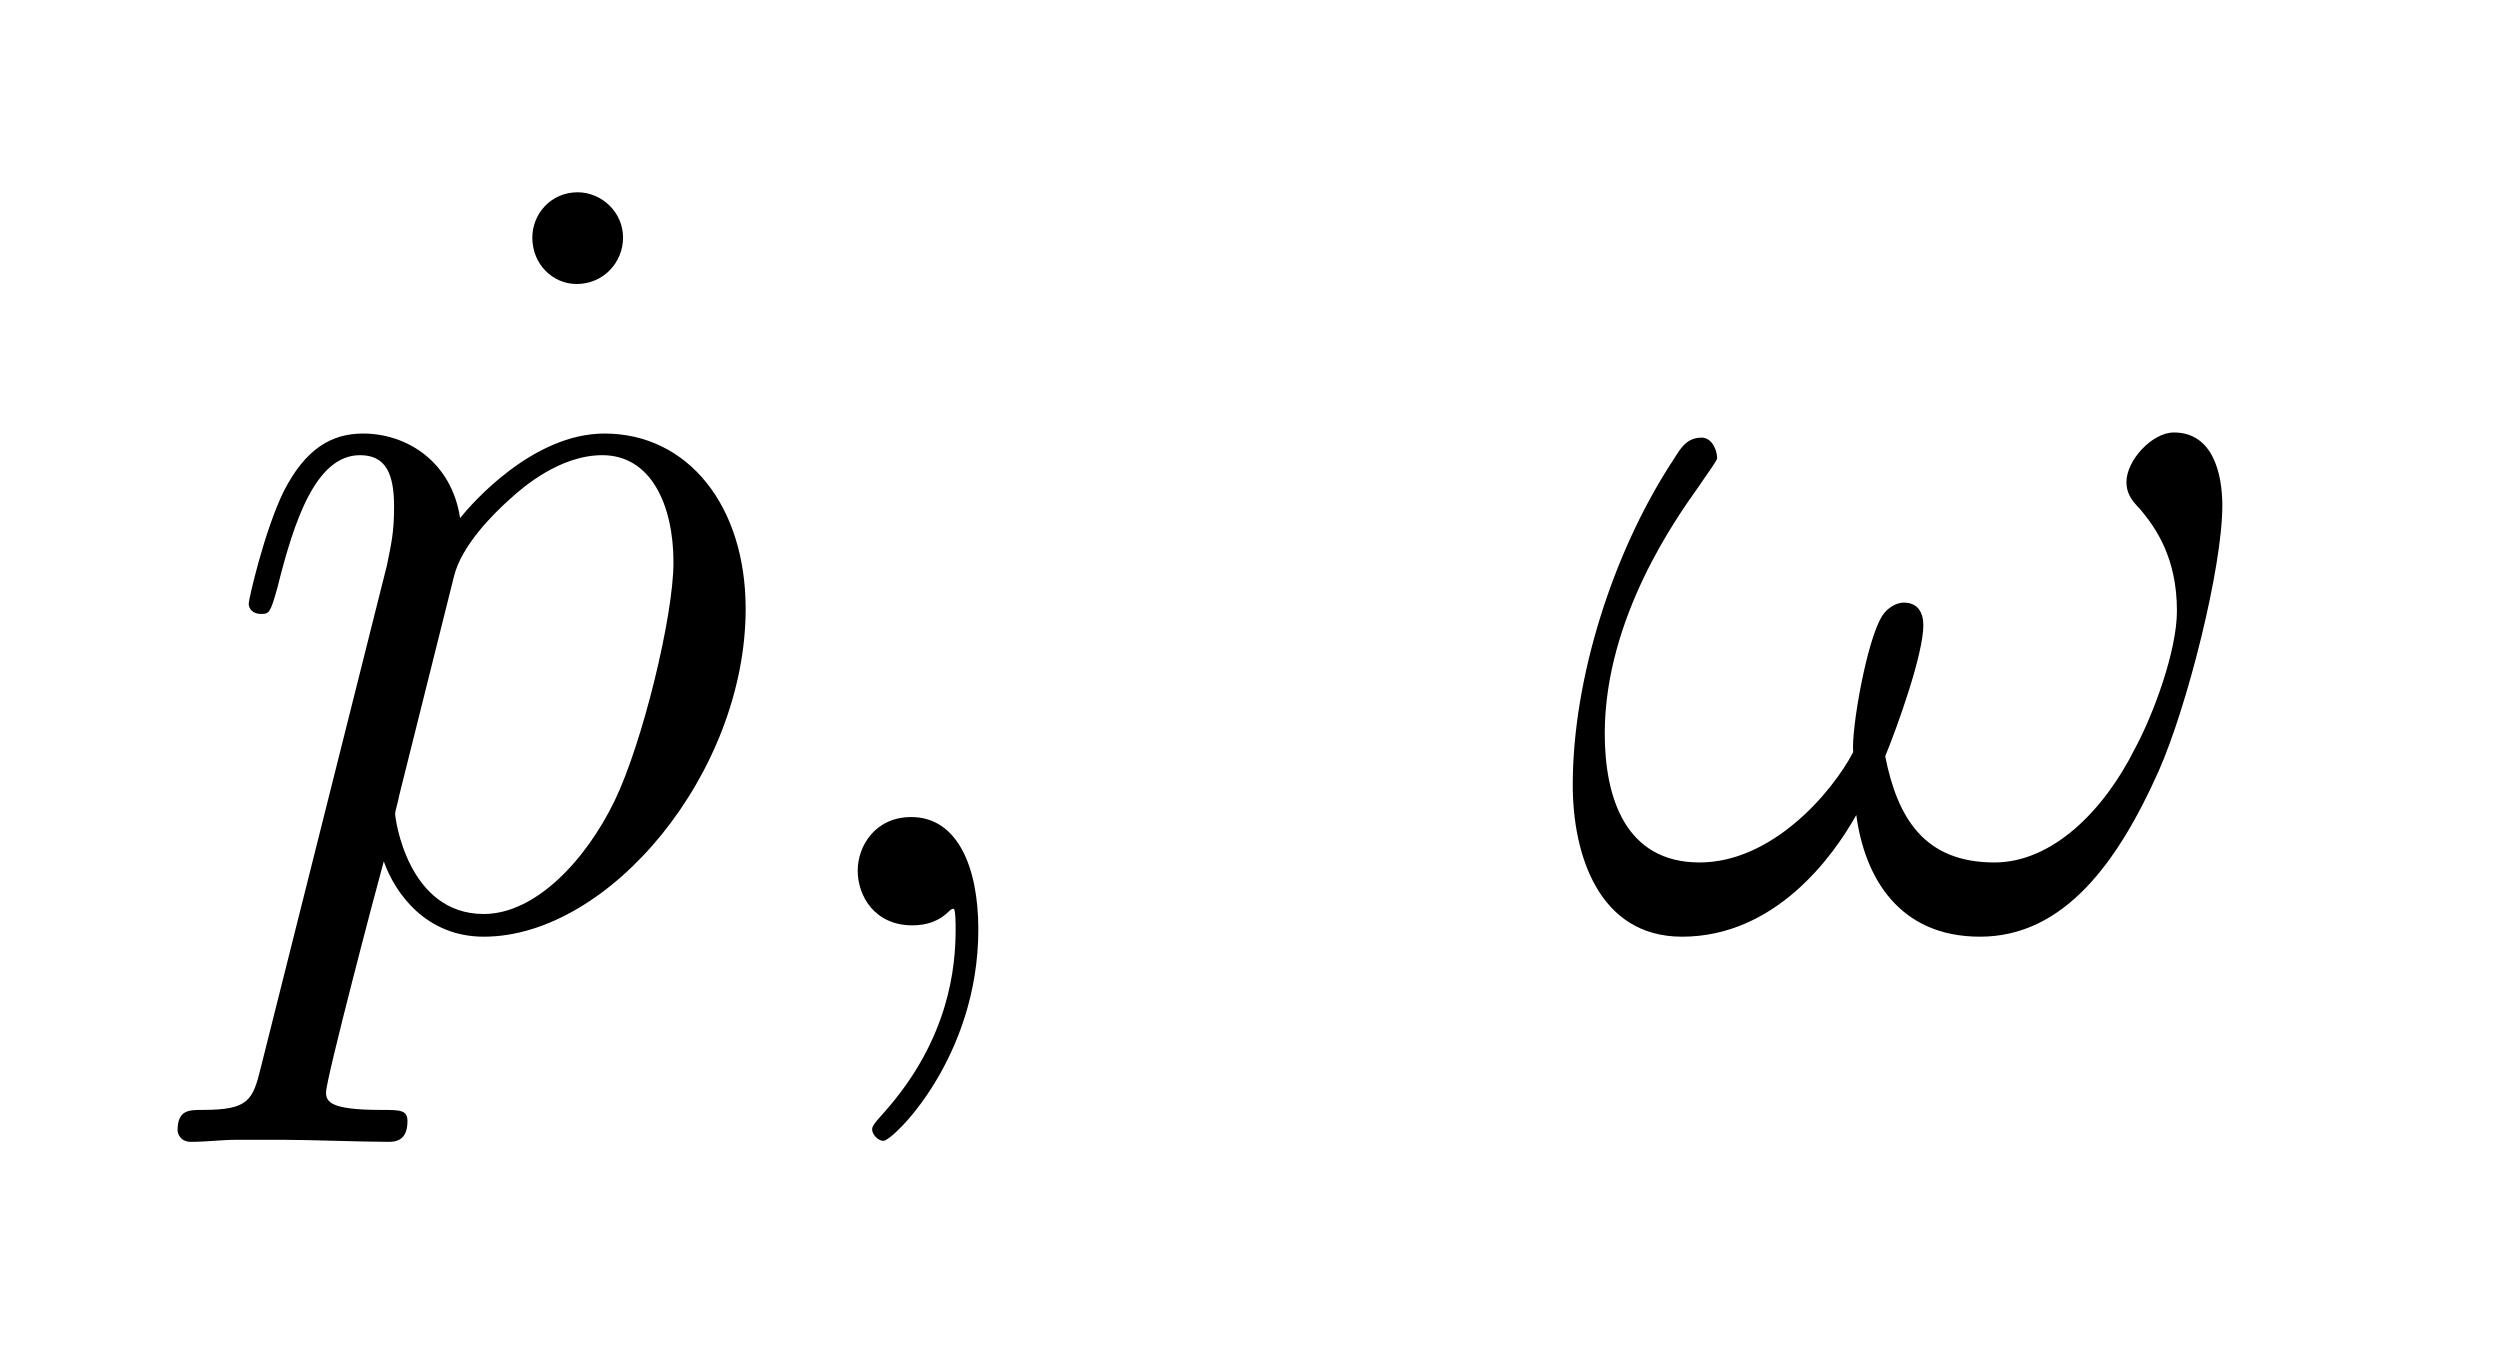
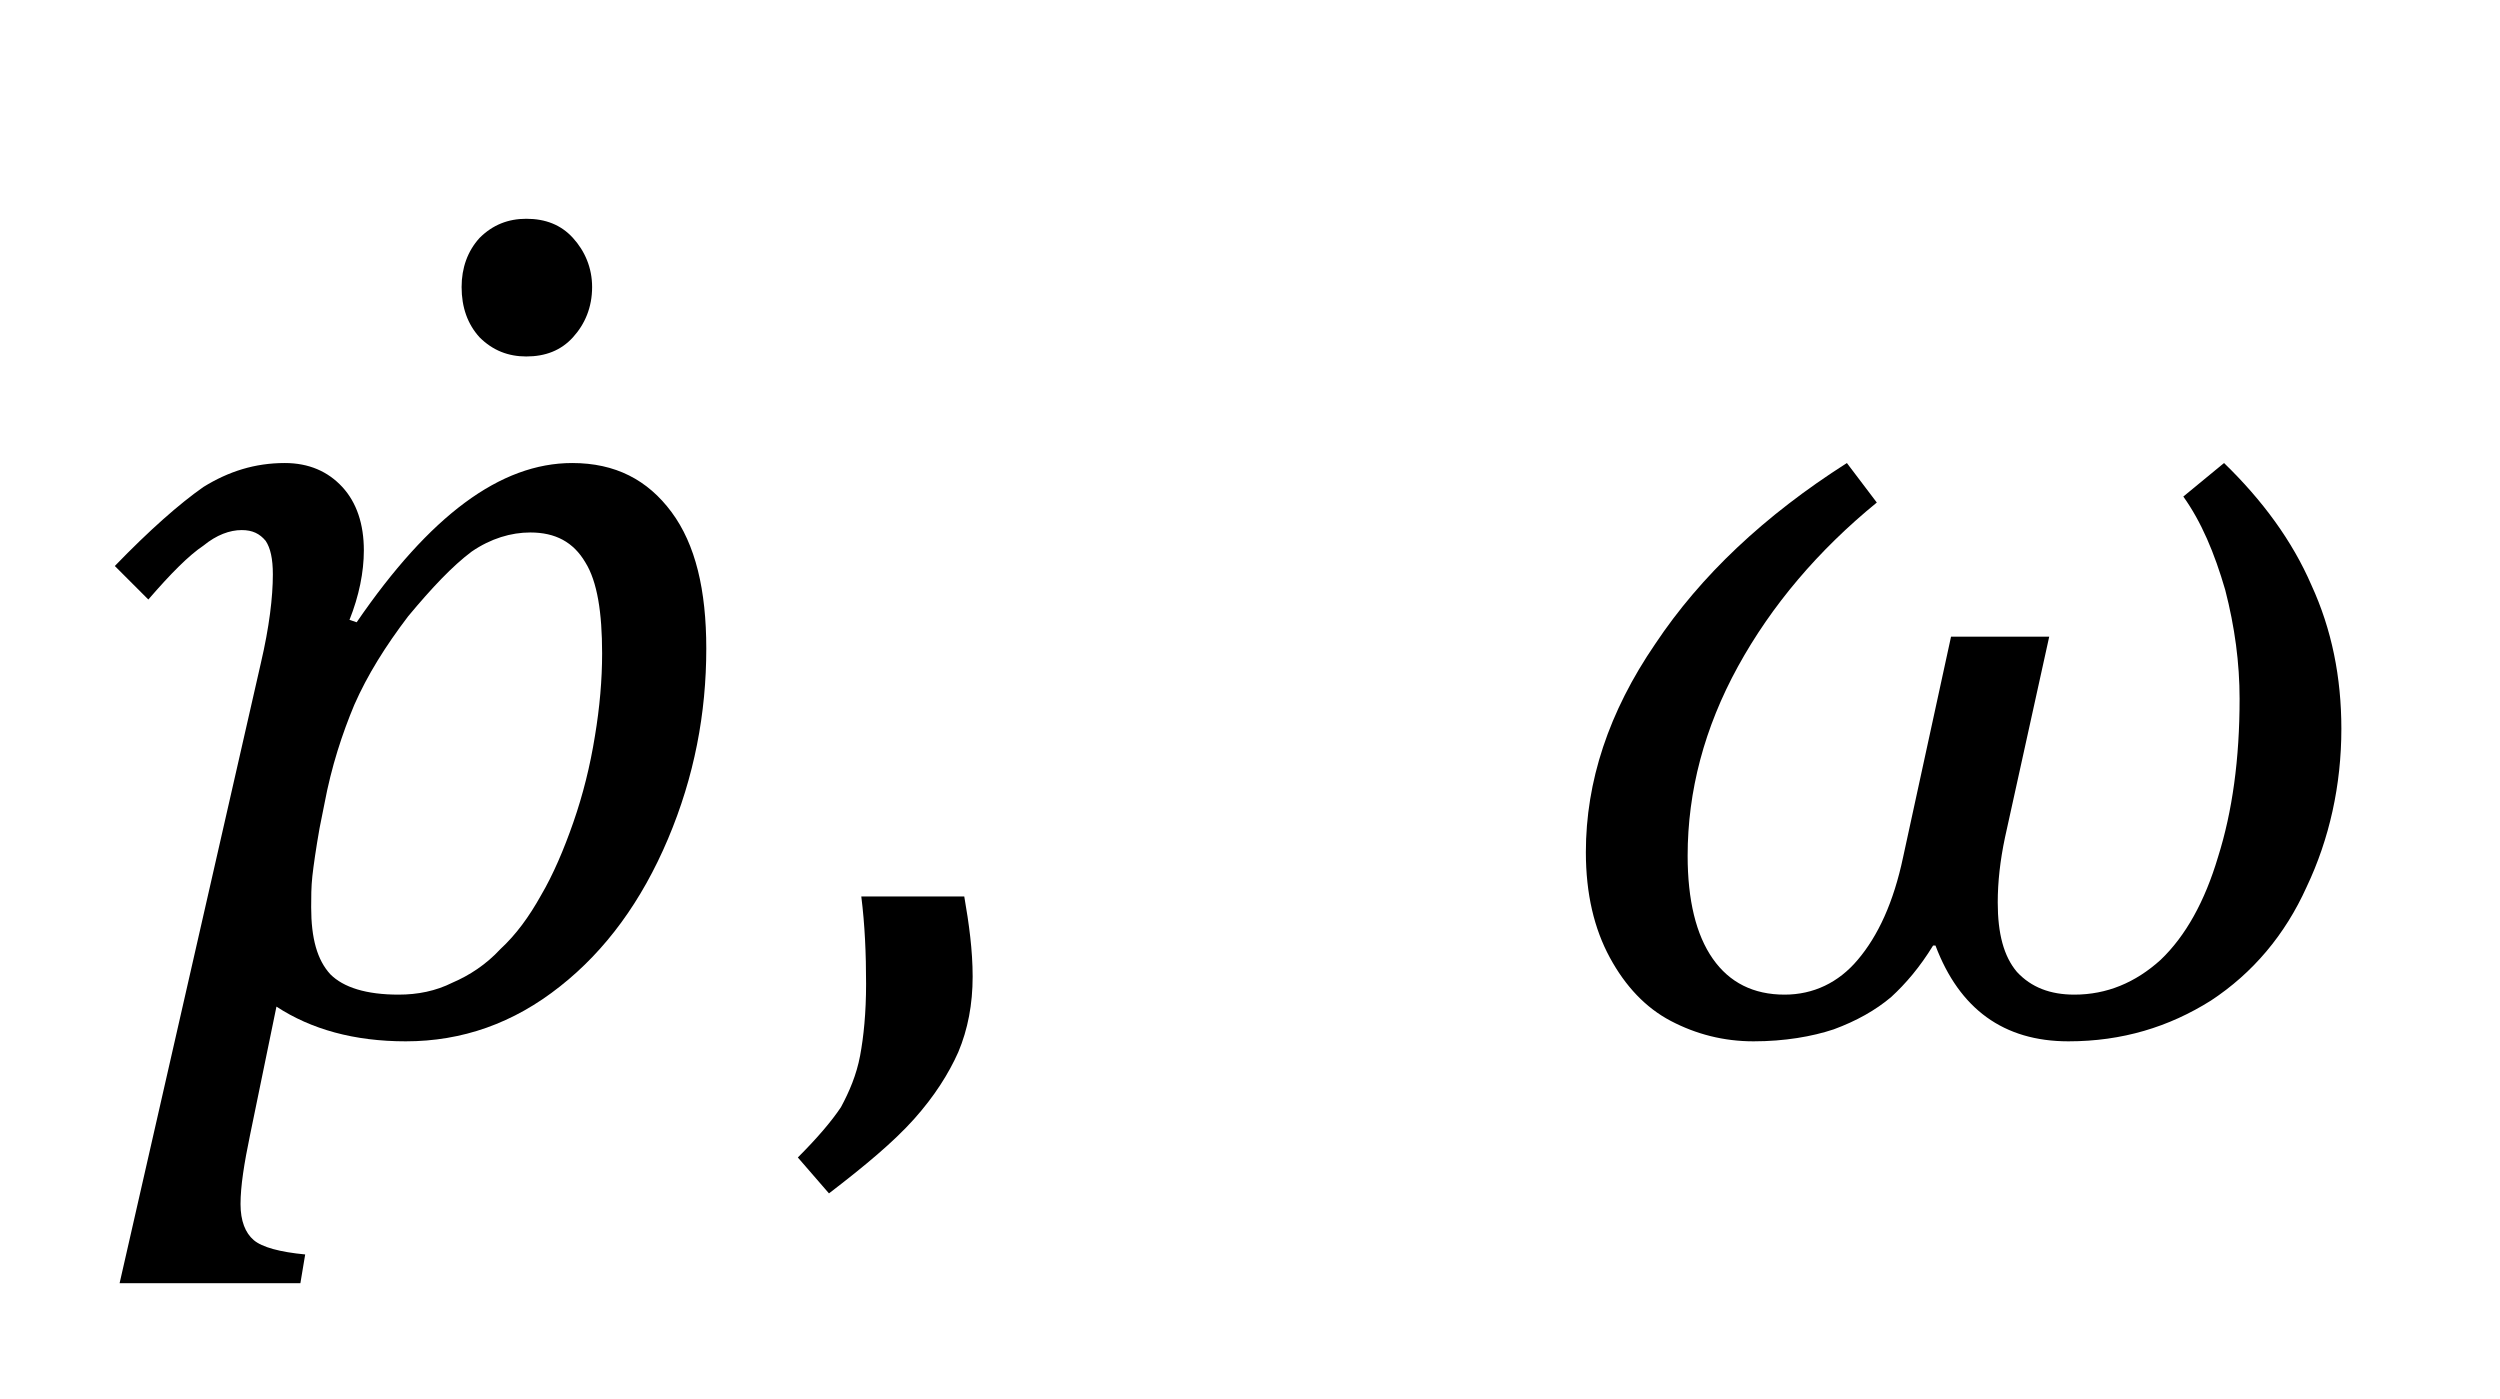
- <svg xmlns="http://www.w3.org/2000/svg" xmlns:xlink="http://www.w3.org/1999/xlink" width="37.886pt" height="20.619pt" viewBox="0 0 37.886 20.619">
+ <svg xmlns="http://www.w3.org/2000/svg" xmlns:xlink="http://www.w3.org/1999/xlink" version="1.1" width="45.885" height="25.663" viewBox="0 0 45.885 25.663">
  <defs>
-     <g>
-       <g id="glyph-0-0">
-         <path d="M 2.797 -10.422 C 2.797 -10.812 2.469 -11.109 2.109 -11.109 C 1.703 -11.109 1.422 -10.781 1.422 -10.422 C 1.422 -10.016 1.734 -9.719 2.094 -9.719 C 2.5 -9.719 2.797 -10.047 2.797 -10.422 Z M 2.797 -10.422 " />
+     <clipPath id="clip_1">
+       <path transform="matrix(1.22905,0,0,-1.22905,-75.70458,76.98724)" d="M61.596 41.76H98.929V62.64H61.596Z" />
+     </clipPath>
+     <clipPath id="clip_2">
+       <path transform="matrix(1.22905,0,0,-1.22905,-75.70458,76.98724)" d="M0 0H960V540H0Z" />
+     </clipPath>
+     <clipPath id="clip_3">
+       <path transform="matrix(1.22905,0,0,-1.22905,-75.70458,76.98724)" d="M0 0H960V540H0Z" clip-rule="evenodd" />
+     </clipPath>
+     <clipPath id="clip_4">
+       <path transform="matrix(1.22905,0,0,-1.22905,-75.70458,76.98724)" d="M0 0H960V540H0Z" clip-rule="evenodd" />
+     </clipPath>
+     <clipPath id="clip_5">
+       <path transform="matrix(1.22905,0,0,-1.22905,-75.70458,76.98724)" d="M20.16 17.047H59.76V37.44H20.16Z" clip-rule="evenodd" />
+     </clipPath>
+     <clipPath id="clip_6">
+       <path transform="matrix(1.22905,0,0,-1.22905,-75.70458,76.98724)" d="M0 0H960V540H0Z" clip-rule="evenodd" />
+     </clipPath>
+     <clipPath id="clip_7">
+       <path transform="matrix(1.22905,0,0,-1.22905,-75.70458,76.98724)" d="M0 0H960V540H0Z" clip-rule="evenodd" />
+     </clipPath>
+     <clipPath id="clip_8">
+       <path transform="matrix(1.22905,0,0,-1.22905,-75.70458,76.98724)" d="M0 0H960V540H0Z" clip-rule="evenodd" />
+     </clipPath>
+     <clipPath id="clip_9">
+       <path transform="matrix(1.22905,0,0,-1.22905,-75.70458,76.98724)" d="M0 0H960V540H0Z" clip-rule="evenodd" />
+     </clipPath>
+     <clipPath id="clip_10">
+       <path transform="matrix(1.22905,0,0,-1.22905,-75.70458,76.98724)" d="M0 0H960V540H0Z" clip-rule="evenodd" />
+     </clipPath>
+     <clipPath id="clip_11">
+       <path transform="matrix(1.22905,0,0,-1.22905,-75.70458,76.98724)" d="M0 0H960V540H0Z" clip-rule="evenodd" />
+     </clipPath>
+     <clipPath id="clip_12">
+       <path transform="matrix(1.22905,0,0,-1.22905,-75.70458,76.98724)" d="M0 0H960V540H0Z" clip-rule="evenodd" />
+     </clipPath>
+     <clipPath id="clip_13">
+       <path transform="matrix(1.22905,0,0,-1.22905,-75.70458,76.98724)" d="M0 0H960V540H0Z" clip-rule="evenodd" />
+     </clipPath>
+     <clipPath id="clip_14">
+       <path transform="matrix(1.22905,0,0,-1.22905,-75.70458,76.98724)" d="M0 0H960V540H0Z" clip-rule="evenodd" />
+     </clipPath>
+     <clipPath id="clip_15">
+       <path transform="matrix(1.22905,0,0,-1.22905,-75.70458,76.98724)" d="M0 0H960V540H0Z" clip-rule="evenodd" />
+     </clipPath>
+     <clipPath id="clip_16">
+       <path transform="matrix(1.22905,0,0,-1.22905,-75.70458,76.98724)" d="M0 0H960V540H0Z" clip-rule="evenodd" />
+     </clipPath>
+     <clipPath id="clip_17">
+       <path transform="matrix(1.22905,0,0,-1.22905,-75.70458,76.98724)" d="M0 0H960V540H0Z" clip-rule="evenodd" />
+     </clipPath>
+     <clipPath id="clip_18">
+       <path transform="matrix(1.22905,0,0,-1.22905,-75.70458,76.98724)" d="M0 0H960V540H0Z" clip-rule="evenodd" />
+     </clipPath>
+     <clipPath id="clip_19">
+       <path transform="matrix(1.22905,0,0,-1.22905,-75.70458,76.98724)" d="M0 0H960V540H0Z" clip-rule="evenodd" />
+     </clipPath>
+     <clipPath id="clip_20">
+       <path transform="matrix(1.22905,0,0,-1.22905,-75.70458,76.98724)" d="M79.92 364.51H212.42V392.974H79.92Z" clip-rule="evenodd" />
+     </clipPath>
+     <clipPath id="clip_21">
+       <path transform="matrix(1.22905,0,0,-1.22905,-75.70458,76.98724)" d="M0 0H960V540H0Z" clip-rule="evenodd" />
+     </clipPath>
+     <clipPath id="clip_22">
+       <path transform="matrix(1.22905,0,0,-1.22905,-75.70458,76.98724)" d="M0 0H960V540H0Z" clip-rule="evenodd" />
+     </clipPath>
+     <clipPath id="clip_23">
+       <path transform="matrix(1.22905,0,0,-1.22905,-75.70458,76.98724)" d="M0 0H960V540H0Z" clip-rule="evenodd" />
+     </clipPath>
+     <clipPath id="clip_24">
+       <path transform="matrix(1.22905,0,0,-1.22905,-75.70458,76.98724)" d="M0 0H960V540H0Z" clip-rule="evenodd" />
+     </clipPath>
+     <clipPath id="clip_25">
+       <path transform="matrix(1.22905,0,0,-1.22905,-75.70458,76.98724)" d="M0 0H960V540H0Z" clip-rule="evenodd" />
+     </clipPath>
+     <clipPath id="clip_26">
+       <path transform="matrix(1.22905,0,0,-1.22905,-75.70458,76.98724)" d="M0 0H960V540H0Z" clip-rule="evenodd" />
+     </clipPath>
+     <clipPath id="clip_27">
+       <path transform="matrix(1.22905,0,0,-1.22905,-75.70458,76.98724)" d="M0 0H960V540H0Z" clip-rule="evenodd" />
+     </clipPath>
+     <clipPath id="clip_28">
+       <path transform="matrix(1.22905,0,0,-1.22905,-75.70458,76.98724)" d="M0 0H960V540H0Z" clip-rule="evenodd" />
+     </clipPath>
+     <clipPath id="clip_29">
+       <path transform="matrix(1.22905,0,0,-1.22905,-75.70458,76.98724)" d="M0 0H960V540H0Z" clip-rule="evenodd" />
+     </clipPath>
+     <clipPath id="clip_30">
+       <path transform="matrix(1.22905,0,0,-1.22905,-75.70458,76.98724)" d="M529.99 365.59H607.99V391.894H529.99Z" clip-rule="evenodd" />
+     </clipPath>
+     <clipPath id="clip_31">
+       <path transform="matrix(1.22905,0,0,-1.22905,-75.70458,76.98724)" d="M0 0H960V540H0Z" clip-rule="evenodd" />
+     </clipPath>
+     <clipPath id="clip_32">
+       <path transform="matrix(1.22905,0,0,-1.22905,-75.70458,76.98724)" d="M0 0H960V540H0Z" clip-rule="evenodd" />
+     </clipPath>
+     <clipPath id="clip_33">
+       <path transform="matrix(1.22905,0,0,-1.22905,-75.70458,76.98724)" d="M0 0H960V540H0Z" clip-rule="evenodd" />
+     </clipPath>
+     <clipPath id="clip_34">
+       <path transform="matrix(1.22905,0,0,-1.22905,-75.70458,76.98724)" d="M0 0H960V540H0Z" clip-rule="evenodd" />
+     </clipPath>
+     <clipPath id="clip_35">
+       <path transform="matrix(1.22905,0,0,-1.22905,-75.70458,76.98724)" d="M0 0H960V540H0Z" clip-rule="evenodd" />
+     </clipPath>
+     <clipPath id="clip_36">
+       <path transform="matrix(1.22905,0,0,-1.22905,-75.70458,76.98724)" d="M62.04 70.224H114.384V93.504H62.04Z" clip-rule="evenodd" />
+     </clipPath>
+     <clipPath id="clip_37">
+       <path transform="matrix(1.22905,0,0,-1.22905,-75.70458,76.98724)" d="M0 0H960V540H0Z" clip-rule="evenodd" />
+     </clipPath>
+     <clipPath id="clip_38">
+       <path transform="matrix(1.22905,0,0,-1.22905,-75.70458,76.98724)" d="M0 0H960V540H0Z" clip-rule="evenodd" />
+     </clipPath>
+     <clipPath id="clip_39">
+       <path transform="matrix(1.22905,0,0,-1.22905,-75.70458,76.98724)" d="M0 0H960V540H0Z" clip-rule="evenodd" />
+     </clipPath>
+     <clipPath id="clip_40">
+       <path transform="matrix(1.22905,0,0,-1.22905,-75.70458,76.98724)" d="M0 0H960V540H0Z" clip-rule="evenodd" />
+     </clipPath>
+     <clipPath id="clip_41">
+       <path transform="matrix(1.22905,0,0,-1.22905,-75.70458,76.98724)" d="M0 0H960V540H0Z" clip-rule="evenodd" />
+     </clipPath>
+     <clipPath id="clip_42">
+       <path transform="matrix(1.22905,0,0,-1.22905,-75.70458,76.98724)" d="M0 0H960V540H0Z" clip-rule="evenodd" />
+     </clipPath>
+     <clipPath id="clip_43">
+       <path transform="matrix(1.22905,0,0,-1.22905,-75.70458,76.98724)" d="M0 0H960V540H0Z" clip-rule="evenodd" />
+     </clipPath>
+     <clipPath id="clip_44">
+       <path transform="matrix(1.22905,0,0,-1.22905,-75.70458,76.98724)" d="M511.99 70.224H564.79V93.504H511.99Z" clip-rule="evenodd" />
+     </clipPath>
+     <clipPath id="clip_45">
+       <path transform="matrix(1.22905,0,0,-1.22905,-75.70458,76.98724)" d="M0 0H960V540H0Z" clip-rule="evenodd" />
+     </clipPath>
+     <clipPath id="clip_46">
+       <path transform="matrix(1.22905,0,0,-1.22905,-75.70458,76.98724)" d="M0 0H960V540H0Z" clip-rule="evenodd" />
+     </clipPath>
+     <clipPath id="clip_47">
+       <path transform="matrix(1.22905,0,0,-1.22905,-75.70458,76.98724)" d="M0 0H960V540H0Z" clip-rule="evenodd" />
+     </clipPath>
+     <clipPath id="clip_48">
+       <path transform="matrix(1.22905,0,0,-1.22905,-75.70458,76.98724)" d="M0 0H960V540H0Z" clip-rule="evenodd" />
+     </clipPath>
+     <clipPath id="clip_49">
+       <path transform="matrix(1.22905,0,0,-1.22905,-75.70458,76.98724)" d="M0 0H960V540H0Z" clip-rule="evenodd" />
+     </clipPath>
+     <clipPath id="clip_50">
+       <path transform="matrix(1.22905,0,0,-1.22905,-75.70458,76.98724)" d="M0 0H960V540H0Z" clip-rule="evenodd" />
+     </clipPath>
+     <clipPath id="clip_51">
+       <path transform="matrix(1.22905,0,0,-1.22905,-75.70458,76.98724)" d="M0 0H960V540H0Z" clip-rule="evenodd" />
+     </clipPath>
+     <clipPath id="clip_52">
+       <path transform="matrix(1.22905,0,0,-1.22905,-75.70458,76.98724)" d="M63 43.08H97.464V64.68H63Z" clip-rule="evenodd" />
+     </clipPath>
+     <clipPath id="clip_53">
+       <path transform="matrix(1.22905,0,0,-1.22905,-75.70458,76.98724)" d="M0 0H960V540H0Z" clip-rule="evenodd" />
+     </clipPath>
+     <clipPath id="clip_54">
+       <path transform="matrix(1.22905,0,0,-1.22905,-75.70458,76.98724)" d="M0 0H960V540H0Z" clip-rule="evenodd" />
+     </clipPath>
+     <path id="font_55_4662" d="M-.141 .564C-.156 .564-.169 .569-.18 .58-.19 .591-.195 .605-.195 .622-.195 .638-.19 .652-.18 .663-.169 .674-.156 .679-.141 .679-.125 .679-.112 .674-.102 .663-.092 .652-.086 .638-.086 .622-.086 .605-.092 .591-.102 .58-.112 .569-.125 .564-.141 .564Z" />
+     <clipPath id="clip_56">
+       <path transform="matrix(1.22905,0,0,-1.22905,-75.70458,76.98724)" d="M0 0H960V540H0Z" clip-rule="evenodd" />
+     </clipPath>
+     <path id="font_55_1868" d="M.134 .308C.141 .338 .144 .363 .144 .382 .144 .395 .142 .404 .138 .41 .133 .416 .127 .419 .118 .419 .108 .419 .097 .415 .086 .406 .074 .398 .059 .383 .04 .361L.012 .389C.041 .419 .066 .441 .086 .455 .107 .468 .129 .475 .154 .475 .174 .475 .19 .468 .202 .455 .214 .442 .22 .424 .22 .402 .22 .384 .216 .364 .208 .344L.214 .342C.275 .431 .334 .475 .394 .475 .43 .475 .457 .461 .477 .434 .497 .407 .506 .369 .506 .32 .506 .266 .496 .213 .474 .161 .452 .109 .422 .068 .384 .038 .345 .007 .302-.008 .255-.008 .212-.008 .176 .002 .147 .021L.125-.086C.12-.11 .117-.129 .117-.144 .117-.158 .121-.168 .128-.174 .135-.18 .15-.184 .171-.186L.167-.21H.016L.134 .308M.183 .17C.18 .153 .178 .139 .177 .13 .176 .121 .176 .112 .176 .104 .176 .078 .181 .06 .192 .048 .203 .037 .222 .031 .249 .031 .265 .031 .28 .034 .294 .041 .308 .047 .322 .056 .334 .069 .347 .081 .358 .096 .368 .114 .378 .131 .387 .152 .395 .175 .403 .198 .409 .222 .413 .247 .417 .271 .419 .294 .419 .316 .419 .35 .415 .376 .405 .392 .395 .409 .38 .417 .359 .417 .343 .417 .326 .412 .31 .401 .294 .389 .277 .371 .257 .347 .238 .322 .223 .298 .212 .273 .202 .249 .193 .222 .187 .19L.183 .17Z" />
+     <clipPath id="clip_57">
+       <path transform="matrix(1.22905,0,0,-1.22905,-75.70458,76.98724)" d="M0 0H960V540H0Z" clip-rule="evenodd" />
+     </clipPath>
+     <path id="font_55_481" d="M.151 .113C.155 .09 .158 .068 .158 .046 .158 .023 .154 .002 .146-.017 .138-.035 .126-.054 .109-.073 .092-.092 .068-.112 .038-.135L.012-.105C.028-.089 .04-.075 .048-.063 .055-.05 .061-.036 .064-.02 .067-.004 .069 .016 .069 .04 .069 .065 .068 .089 .065 .113H.151Z" />
+     <clipPath id="clip_58">
+       <path transform="matrix(1.22905,0,0,-1.22905,-75.70458,76.98724)" d="M0 0H960V540H0Z" clip-rule="evenodd" />
+     </clipPath>
+     <path id="font_55_2033" d="M.338 .072H.336C.325 .054 .313 .04 .301 .029 .288 .018 .272 .009 .253 .002 .235-.004 .212-.008 .186-.008 .161-.008 .138-.002 .117 .009 .096 .02 .079 .038 .066 .062 .053 .086 .046 .115 .046 .15 .046 .209 .065 .267 .104 .324 .142 .381 .195 .431 .264 .475L.289 .442C.24 .402 .201 .356 .173 .305 .145 .254 .131 .201 .131 .147 .131 .11 .138 .081 .152 .061 .166 .041 .186 .031 .212 .031 .236 .031 .257 .041 .273 .06 .29 .08 .303 .108 .311 .146L.351 .33H.433L.396 .162C.392 .143 .39 .125 .39 .108 .39 .082 .395 .063 .406 .05 .418 .037 .434 .031 .454 .031 .481 .031 .505 .041 .526 .06 .547 .08 .563 .109 .574 .146 .586 .184 .592 .228 .592 .278 .592 .308 .588 .338 .58 .369 .571 .4 .56 .426 .545 .447L.579 .475C.611 .444 .636 .41 .652 .373 .669 .336 .677 .296 .677 .253 .677 .206 .667 .161 .648 .121 .63 .081 .603 .049 .568 .026 .533 .004 .494-.008 .449-.008 .395-.008 .358 .019 .338 .072Z" />
+     <clipPath id="clip_59">
+       <path transform="matrix(1.22905,0,0,-1.22905,-75.70458,76.98724)" d="M0 0H960V540H0Z" clip-rule="evenodd" />
+     </clipPath>
+     <clipPath id="clip_60">
+       <path transform="matrix(1.22905,0,0,-1.22905,-75.70458,76.98724)" d="M513.19 43.08H556.15V64.68H513.19Z" clip-rule="evenodd" />
+     </clipPath>
+     <clipPath id="clip_61">
+       <path transform="matrix(1.22905,0,0,-1.22905,-75.70458,76.98724)" d="M0 0H960V540H0Z" clip-rule="evenodd" />
+     </clipPath>
+     <clipPath id="clip_62">
+       <path transform="matrix(1.22905,0,0,-1.22905,-75.70458,76.98724)" d="M0 0H960V540H0Z" clip-rule="evenodd" />
+     </clipPath>
+     <clipPath id="clip_63">
+       <path transform="matrix(1.22905,0,0,-1.22905,-75.70458,76.98724)" d="M0 0H960V540H0Z" clip-rule="evenodd" />
+     </clipPath>
+     <clipPath id="clip_64">
+       <path transform="matrix(1.22905,0,0,-1.22905,-75.70458,76.98724)" d="M0 0H960V540H0Z" clip-rule="evenodd" />
+     </clipPath>
+     <clipPath id="clip_65">
+       <path transform="matrix(1.22905,0,0,-1.22905,-75.70458,76.98724)" d="M0 0H960V540H0Z" clip-rule="evenodd" />
+     </clipPath>
+     <clipPath id="clip_66">
+       <path transform="matrix(1.22905,0,0,-1.22905,-75.70458,76.98724)" d="M79.92 134.3H616.87V223.484H79.92Z" clip-rule="evenodd" />
+     </clipPath>
+     <clipPath id="clip_67">
+       <path transform="matrix(1.22905,0,0,-1.22905,-75.70458,76.98724)" d="M0 0H960V540H0Z" clip-rule="evenodd" />
+     </clipPath>
+     <clipPath id="clip_68">
+       <path transform="matrix(1.22905,0,0,-1.22905,-75.70458,76.98724)" d="M0 0H960V540H0Z" clip-rule="evenodd" />
+     </clipPath>
+     <clipPath id="clip_69">
+       <path transform="matrix(1.22905,0,0,-1.22905,-75.70458,76.98724)" d="M0 0H960V540H0Z" clip-rule="evenodd" />
+     </clipPath>
+     <clipPath id="clip_70">
+       <path transform="matrix(1.22905,0,0,-1.22905,-75.70458,76.98724)" d="M-0 0H960V540H-0Z" clip-rule="evenodd" />
+     </clipPath>
+     <clipPath id="clip_71">
+       <path transform="matrix(1.22905,0,0,-1.22905,-75.70458,76.98724)" d="M0 0H960V540H0Z" clip-rule="evenodd" />
+     </clipPath>
+     <clipPath id="clip_72">
+       <path transform="matrix(1.22905,0,0,-1.22905,-75.70458,76.98724)" d="M0 0H960V540H0Z" clip-rule="evenodd" />
+     </clipPath>
+     <clipPath id="clip_73">
+       <path transform="matrix(1.22905,0,0,-1.22905,-75.70458,76.98724)" d="M0 0H960V540H0Z" clip-rule="evenodd" />
+     </clipPath>
+     <clipPath id="clip_74">
+       <path transform="matrix(1.22905,0,0,-1.22905,-75.70458,76.98724)" d="M-0 0H960V540H-0Z" clip-rule="evenodd" />
+     </clipPath>
+     <clipPath id="clip_75">
+       <path transform="matrix(1.22905,0,0,-1.22905,-75.70458,76.98724)" d="M-0 0H960V540H-0Z" clip-rule="evenodd" />
+     </clipPath>
+     <clipPath id="clip_76">
+       <path transform="matrix(1.22905,0,0,-1.22905,-75.70458,76.98724)" d="M0 0H960V540H0Z" clip-rule="evenodd" />
+     </clipPath>
+     <clipPath id="clip_77">
+       <path transform="matrix(1.22905,0,0,-1.22905,-75.70458,76.98724)" d="M0 0H960V540H0Z" clip-rule="evenodd" />
+     </clipPath>
+     <clipPath id="clip_78">
+       <path transform="matrix(1.22905,0,0,-1.22905,-75.70458,76.98724)" d="M0 0H960V540H0Z" clip-rule="evenodd" />
+     </clipPath>
+     <clipPath id="clip_79">
+       <path transform="matrix(1.22905,0,0,-1.22905,-75.70458,76.98724)" d="M0 0H960V540H0Z" clip-rule="evenodd" />
+     </clipPath>
+     <clipPath id="clip_80">
+       <path transform="matrix(1.22905,0,0,-1.22905,-75.70458,76.98724)" d="M0 0H960V540H0Z" clip-rule="evenodd" />
+     </clipPath>
+     <clipPath id="clip_81">
+       <path transform="matrix(1.22905,0,0,-1.22905,-75.70458,76.98724)" d="M0 0H960V540H0Z" clip-rule="evenodd" />
+     </clipPath>
+     <clipPath id="clip_82">
+       <path transform="matrix(1.22905,0,0,-1.22905,-75.70458,76.98724)" d="M0 0H960V540H0Z" clip-rule="evenodd" />
+     </clipPath>
+     <clipPath id="clip_83">
+       <path transform="matrix(1.22905,0,0,-1.22905,-75.70458,76.98724)" d="M0 0H960V540H0Z" clip-rule="evenodd" />
+     </clipPath>
+     <clipPath id="clip_84">
+       <path transform="matrix(1.22905,0,0,-1.22905,-75.70458,76.98724)" d="M-0 0H960V540H-0Z" clip-rule="evenodd" />
+     </clipPath>
+     <clipPath id="clip_85">
+       <path transform="matrix(1.22905,0,0,-1.22905,-75.70458,76.98724)" d="M0 0H960V540H0Z" clip-rule="evenodd" />
+     </clipPath>
+     <clipPath id="clip_86">
+       <path transform="matrix(1.22905,0,0,-1.22905,-75.70458,76.98724)" d="M0 0H960V540H0Z" clip-rule="evenodd" />
+     </clipPath>
+     <clipPath id="clip_87">
+       <path transform="matrix(1.22905,0,0,-1.22905,-75.70458,76.98724)" d="M0 0H960V540H0Z" clip-rule="evenodd" />
+     </clipPath>
+     <clipPath id="clip_88">
+       <path transform="matrix(1.22905,0,0,-1.22905,-75.70458,76.98724)" d="M0 0H960V540H0Z" clip-rule="evenodd" />
+     </clipPath>
+     <clipPath id="clip_89">
+       <path transform="matrix(1.22905,0,0,-1.22905,-75.70458,76.98724)" d="M0 0H960V540H0Z" clip-rule="evenodd" />
+     </clipPath>
+     <clipPath id="clip_90">
+       <path transform="matrix(1.22905,0,0,-1.22905,-75.70458,76.98724)" d="M-0 0H960V540H-0Z" clip-rule="evenodd" />
+     </clipPath>
+     <clipPath id="clip_91">
+       <path transform="matrix(1.22905,0,0,-1.22905,-75.70458,76.98724)" d="M-0 0H960V540H-0Z" clip-rule="evenodd" />
+     </clipPath>
+     <clipPath id="clip_92">
+       <path transform="matrix(1.22905,0,0,-1.22905,-75.70458,76.98724)" d="M0 0H960V540H0Z" clip-rule="evenodd" />
+     </clipPath>
+     <clipPath id="clip_93">
+       <path transform="matrix(1.22905,0,0,-1.22905,-75.70458,76.98724)" d="M0 0H960V540H0Z" clip-rule="evenodd" />
+     </clipPath>
+     <clipPath id="clip_94">
+       <path transform="matrix(1.22905,0,0,-1.22905,-75.70458,76.98724)" d="M0 0H960V540H0Z" clip-rule="evenodd" />
+     </clipPath>
+     <clipPath id="clip_95">
+       <path transform="matrix(1.22905,0,0,-1.22905,-75.70458,76.98724)" d="M0 0H960V540H0Z" clip-rule="evenodd" />
+     </clipPath>
+     <clipPath id="clip_96">
+       <path transform="matrix(1.22905,0,0,-1.22905,-75.70458,76.98724)" d="M0 0H960V540H0Z" clip-rule="evenodd" />
+     </clipPath>
+     <clipPath id="clip_97">
+       <path transform="matrix(1.22905,0,0,-1.22905,-75.70458,76.98724)" d="M0 0H960V540H0Z" clip-rule="evenodd" />
+     </clipPath>
+     <clipPath id="clip_98">
+       <path transform="matrix(1.22905,0,0,-1.22905,-75.70458,76.98724)" d="M0 0H960V540H0Z" clip-rule="evenodd" />
+     </clipPath>
+     <clipPath id="clip_99">
+       <path transform="matrix(1.22905,0,0,-1.22905,-75.70458,76.98724)" d="M0 0H960V540H0Z" clip-rule="evenodd" />
+     </clipPath>
+     <clipPath id="clip_100">
+       <path transform="matrix(1.22905,0,0,-1.22905,-75.70458,76.98724)" d="M-0 0H960V540H-0Z" clip-rule="evenodd" />
+     </clipPath>
+     <clipPath id="clip_101">
+       <path transform="matrix(1.22905,0,0,-1.22905,-75.70458,76.98724)" d="M0 0H960V540H0Z" clip-rule="evenodd" />
+     </clipPath>
+     <clipPath id="clip_102">
+       <path transform="matrix(1.22905,0,0,-1.22905,-75.70458,76.98724)" d="M0 0H960V540H0Z" clip-rule="evenodd" />
+     </clipPath>
+     <clipPath id="clip_103">
+       <path transform="matrix(1.22905,0,0,-1.22905,-75.70458,76.98724)" d="M0 0H960V540H0Z" clip-rule="evenodd" />
+     </clipPath>
+     <clipPath id="clip_104">
+       <path transform="matrix(1.22905,0,0,-1.22905,-75.70458,76.98724)" d="M0 0H960V540H0Z" clip-rule="evenodd" />
+     </clipPath>
+     <clipPath id="clip_105">
+       <path transform="matrix(1.22905,0,0,-1.22905,-75.70458,76.98724)" d="M0 0H960V540H0Z" clip-rule="evenodd" />
+     </clipPath>
+     <clipPath id="clip_106">
+       <path transform="matrix(1.22905,0,0,-1.22905,-75.70458,76.98724)" d="M0 0H960V540H0Z" clip-rule="evenodd" />
+     </clipPath>
+     <clipPath id="clip_107">
+       <path transform="matrix(1.22905,0,0,-1.22905,-75.70458,76.98724)" d="M0 0H960V540H0Z" clip-rule="evenodd" />
+     </clipPath>
+     <clipPath id="clip_108">
+       <path transform="matrix(1.22905,0,0,-1.22905,-75.70458,76.98724)" d="M0 0H960V540H0Z" clip-rule="evenodd" />
+     </clipPath>
+     <clipPath id="clip_109">
+       <path transform="matrix(1.22905,0,0,-1.22905,-75.70458,76.98724)" d="M0 0H960V540H0Z" clip-rule="evenodd" />
+     </clipPath>
+     <clipPath id="clip_110">
+       <path transform="matrix(1.22905,0,0,-1.22905,-75.70458,76.98724)" d="M0 0H960V540H0Z" clip-rule="evenodd" />
+     </clipPath>
+     <clipPath id="clip_111">
+       <path transform="matrix(1.22905,0,0,-1.22905,-75.70458,76.98724)" d="M0 0H960V540H0Z" clip-rule="evenodd" />
+     </clipPath>
+     <clipPath id="clip_112">
+       <path transform="matrix(1.22905,0,0,-1.22905,-75.70458,76.98724)" d="M0 0H960V540H0Z" clip-rule="evenodd" />
+     </clipPath>
+     <clipPath id="clip_113">
+       <path transform="matrix(1.22905,0,0,-1.22905,-75.70458,76.98724)" d="M0 0H960V540H0Z" clip-rule="evenodd" />
+     </clipPath>
+     <clipPath id="clip_114">
+       <path transform="matrix(1.22905,0,0,-1.22905,-75.70458,76.98724)" d="M0 0H960V540H0Z" clip-rule="evenodd" />
+     </clipPath>
+     <clipPath id="clip_115">
+       <path transform="matrix(1.22905,0,0,-1.22905,-75.70458,76.98724)" d="M88.8 265.25H327.41V293.594H88.8Z" clip-rule="evenodd" />
+     </clipPath>
+     <clipPath id="clip_116">
+       <path transform="matrix(1.22905,0,0,-1.22905,-75.70458,76.98724)" d="M0 0H960V540H0Z" clip-rule="evenodd" />
+     </clipPath>
+     <clipPath id="clip_117">
+       <path transform="matrix(1.22905,0,0,-1.22905,-75.70458,76.98724)" d="M0 0H960V540H0Z" clip-rule="evenodd" />
+     </clipPath>
+     <clipPath id="clip_118">
+       <path transform="matrix(1.22905,0,0,-1.22905,-75.70458,76.98724)" d="M0 0H960V540H0Z" clip-rule="evenodd" />
+     </clipPath>
+     <clipPath id="clip_119">
+       <path transform="matrix(1.22905,0,0,-1.22905,-75.70458,76.98724)" d="M0 0H960V540H0Z" clip-rule="evenodd" />
+     </clipPath>
+     <clipPath id="clip_120">
+       <path transform="matrix(1.22905,0,0,-1.22905,-75.70458,76.98724)" d="M0 0H960V540H0Z" clip-rule="evenodd" />
+     </clipPath>
+     <clipPath id="clip_121">
+       <path transform="matrix(1.22905,0,0,-1.22905,-75.70458,76.98724)" d="M0 0H960V540H0Z" clip-rule="evenodd" />
+     </clipPath>
+     <clipPath id="clip_122">
+       <path transform="matrix(1.22905,0,0,-1.22905,-75.70458,76.98724)" d="M0 0H960V540H0Z" clip-rule="evenodd" />
+     </clipPath>
+     <clipPath id="clip_123">
+       <path transform="matrix(1.22905,0,0,-1.22905,-75.70458,76.98724)" d="M0 0H960V540H0Z" clip-rule="evenodd" />
+     </clipPath>
+     <clipPath id="clip_124">
+       <path transform="matrix(1.22905,0,0,-1.22905,-75.70458,76.98724)" d="M0 0H960V540H0Z" clip-rule="evenodd" />
+     </clipPath>
+     <clipPath id="clip_125">
+       <path transform="matrix(1.22905,0,0,-1.22905,-75.70458,76.98724)" d="M0 0H960V540H0Z" clip-rule="evenodd" />
+     </clipPath>
+     <clipPath id="clip_126">
+       <path transform="matrix(1.22905,0,0,-1.22905,-75.70458,76.98724)" d="M0 0H960V540H0Z" clip-rule="evenodd" />
+     </clipPath>
+     <clipPath id="clip_127">
+       <path transform="matrix(1.22905,0,0,-1.22905,-75.70458,76.98724)" d="M0 0H960V540H0Z" clip-rule="evenodd" />
+     </clipPath>
+     <clipPath id="clip_128">
+       <path transform="matrix(1.22905,0,0,-1.22905,-75.70458,76.98724)" d="M0 0H960V540H0Z" clip-rule="evenodd" />
+     </clipPath>
+     <clipPath id="clip_129">
+       <path transform="matrix(1.22905,0,0,-1.22905,-75.70458,76.98724)" d="M0 0H960V540H0Z" clip-rule="evenodd" />
+     </clipPath>
+     <clipPath id="clip_130">
+       <path transform="matrix(1.22905,0,0,-1.22905,-75.70458,76.98724)" d="M0 0H960V540H0Z" clip-rule="evenodd" />
+     </clipPath>
+     <clipPath id="clip_131">
+       <path transform="matrix(1.22905,0,0,-1.22905,-75.70458,76.98724)" d="M0 0H960V540H0Z" clip-rule="evenodd" />
+     </clipPath>
+     <clipPath id="clip_132">
+       <path transform="matrix(1.22905,0,0,-1.22905,-75.70458,76.98724)" d="M0 0H960V540H0Z" clip-rule="evenodd" />
+     </clipPath>
+     <clipPath id="clip_133">
+       <path transform="matrix(1.22905,0,0,-1.22905,-75.70458,76.98724)" d="M0 0H960V540H0Z" clip-rule="evenodd" />
+     </clipPath>
+     <clipPath id="clip_134">
+       <path transform="matrix(1.22905,0,0,-1.22905,-75.70458,76.98724)" d="M0 0H960V540H0Z" clip-rule="evenodd" />
+     </clipPath>
+     <clipPath id="clip_135">
+       <path transform="matrix(1.22905,0,0,-1.22905,-75.70458,76.98724)" d="M533.47 266.21H788.49V292.514H533.47Z" clip-rule="evenodd" />
+     </clipPath>
+     <clipPath id="clip_136">
+       <path transform="matrix(1.22905,0,0,-1.22905,-75.70458,76.98724)" d="M0 0H960V540H0Z" clip-rule="evenodd" />
+     </clipPath>
+     <clipPath id="clip_137">
+       <path transform="matrix(1.22905,0,0,-1.22905,-75.70458,76.98724)" d="M0 0H960V540H0Z" clip-rule="evenodd" />
+     </clipPath>
+     <clipPath id="clip_138">
+       <path transform="matrix(1.22905,0,0,-1.22905,-75.70458,76.98724)" d="M0 0H960V540H0Z" clip-rule="evenodd" />
+     </clipPath>
+     <clipPath id="clip_139">
+       <path transform="matrix(1.22905,0,0,-1.22905,-75.70458,76.98724)" d="M0 0H960V540H0Z" clip-rule="evenodd" />
+     </clipPath>
+     <clipPath id="clip_140">
+       <path transform="matrix(1.22905,0,0,-1.22905,-75.70458,76.98724)" d="M0 0H960V540H0Z" clip-rule="evenodd" />
+     </clipPath>
+     <clipPath id="clip_141">
+       <path transform="matrix(1.22905,0,0,-1.22905,-75.70458,76.98724)" d="M0 0H960V540H0Z" clip-rule="evenodd" />
+     </clipPath>
+     <clipPath id="clip_142">
+       <path transform="matrix(1.22905,0,0,-1.22905,-75.70458,76.98724)" d="M0 0H960V540H0Z" clip-rule="evenodd" />
+     </clipPath>
+     <clipPath id="clip_143">
+       <path transform="matrix(1.22905,0,0,-1.22905,-75.70458,76.98724)" d="M0 0H960V540H0Z" clip-rule="evenodd" />
+     </clipPath>
+     <clipPath id="clip_144">
+       <path transform="matrix(1.22905,0,0,-1.22905,-75.70458,76.98724)" d="M0 0H960V540H0Z" clip-rule="evenodd" />
+     </clipPath>
+     <clipPath id="clip_145">
+       <path transform="matrix(1.22905,0,0,-1.22905,-75.70458,76.98724)" d="M0 0H960V540H0Z" clip-rule="evenodd" />
+     </clipPath>
+     <clipPath id="clip_146">
+       <path transform="matrix(1.22905,0,0,-1.22905,-75.70458,76.98724)" d="M0 0H960V540H0Z" clip-rule="evenodd" />
+     </clipPath>
+     <clipPath id="clip_147">
+       <path transform="matrix(1.22905,0,0,-1.22905,-75.70458,76.98724)" d="M0 0H960V540H0Z" clip-rule="evenodd" />
+     </clipPath>
+     <clipPath id="clip_148">
+       <path transform="matrix(1.22905,0,0,-1.22905,-75.70458,76.98724)" d="M0 0H960V540H0Z" clip-rule="evenodd" />
+     </clipPath>
+     <clipPath id="clip_149">
+       <path transform="matrix(1.22905,0,0,-1.22905,-75.70458,76.98724)" d="M0 0H960V540H0Z" clip-rule="evenodd" />
+     </clipPath>
+     <clipPath id="clip_150">
+       <path transform="matrix(1.22905,0,0,-1.22905,-75.70458,76.98724)" d="M0 0H960V540H0Z" clip-rule="evenodd" />
+     </clipPath>
+     <clipPath id="clip_151">
+       <path transform="matrix(1.22905,0,0,-1.22905,-75.70458,76.98724)" d="M0 0H960V540H0Z" clip-rule="evenodd" />
+     </clipPath>
+     <clipPath id="clip_152">
+       <path transform="matrix(1.22905,0,0,-1.22905,-75.70458,76.98724)" d="M0 0H960V540H0Z" clip-rule="evenodd" />
+     </clipPath>
+     <clipPath id="clip_153">
+       <path transform="matrix(1.22905,0,0,-1.22905,-75.70458,76.98724)" d="M247 300.1H465V420H247Z" clip-rule="evenodd" />
+     </clipPath>
+     <clipPath id="clip_154">
+       <path transform="matrix(1.22905,0,0,-1.22905,-75.70458,76.98724)" d="M697 300.1H915V420H697Z" clip-rule="evenodd" />
+     </clipPath>
+   </defs>
+   <g clip-path="url(#clip_1)">
+     <g clip-path="url(#clip_2)">
+       <g clip-path="url(#clip_3)">
+ </g>
+       <g clip-path="url(#clip_4)">
+ </g>
+       <g clip-path="url(#clip_5)">
+ </g>
+       <g clip-path="url(#clip_6)">
+ </g>
+       <g clip-path="url(#clip_7)">
+ </g>
+       <g clip-path="url(#clip_8)">
+ </g>
+       <g clip-path="url(#clip_9)">
+ </g>
+       <g clip-path="url(#clip_10)">
+ </g>
+       <g clip-path="url(#clip_11)">
+ </g>
+       <g clip-path="url(#clip_12)">
+ </g>
+       <g clip-path="url(#clip_13)">
+ </g>
+       <g clip-path="url(#clip_14)">
+ </g>
+       <g clip-path="url(#clip_15)">
+ </g>
+       <g clip-path="url(#clip_16)">
+ </g>
+       <g clip-path="url(#clip_17)">
+ </g>
+       <g clip-path="url(#clip_18)">
+ </g>
+       <g clip-path="url(#clip_19)">
+ </g>
+       <g clip-path="url(#clip_20)">
+ </g>
+       <g clip-path="url(#clip_21)">
+ </g>
+       <g clip-path="url(#clip_22)">
+ </g>
+       <g clip-path="url(#clip_23)">
+ </g>
+       <g clip-path="url(#clip_24)">
+ </g>
+       <g clip-path="url(#clip_25)">
+ </g>
+       <g clip-path="url(#clip_26)">
+ </g>
+       <g clip-path="url(#clip_27)">
+ </g>
+       <g clip-path="url(#clip_28)">
+ </g>
+       <g clip-path="url(#clip_29)">
+ </g>
+       <g clip-path="url(#clip_30)">
+ </g>
+       <g clip-path="url(#clip_31)">
+ </g>
+       <g clip-path="url(#clip_32)">
+ </g>
+       <g clip-path="url(#clip_33)">
+ </g>
+       <g clip-path="url(#clip_34)">
+ </g>
+       <g clip-path="url(#clip_35)">
+ </g>
+       <g clip-path="url(#clip_36)">
+ </g>
+       <g clip-path="url(#clip_37)">
+ </g>
+       <g clip-path="url(#clip_38)">
+ </g>
+       <g clip-path="url(#clip_39)">
+ </g>
+       <g clip-path="url(#clip_40)">
+ </g>
+       <g clip-path="url(#clip_41)">
+ </g>
+       <g clip-path="url(#clip_42)">
+ </g>
+       <g clip-path="url(#clip_43)">
+ </g>
+       <g clip-path="url(#clip_44)">
+ </g>
+       <g clip-path="url(#clip_45)">
+ </g>
+       <g clip-path="url(#clip_46)">
+ </g>
+       <g clip-path="url(#clip_47)">
+ </g>
+       <g clip-path="url(#clip_48)">
+ </g>
+       <g clip-path="url(#clip_49)">
+ </g>
+       <g clip-path="url(#clip_50)">
+ </g>
+       <g clip-path="url(#clip_51)">
+ </g>
+       <g clip-path="url(#clip_52)">
+ </g>
+       <g clip-path="url(#clip_53)">
+ </g>
+       <g clip-path="url(#clip_54)">
+         <use data-text="ሶ" xlink:href="#font_55_4662" transform="matrix(21.97542,0,0,-21.97542,12.75752,18.93674)" />
      </g>
-       <g id="glyph-1-0">
-         <path d="M 0.734 2.141 C 0.609 2.656 0.547 2.797 -0.156 2.797 C -0.359 2.797 -0.531 2.797 -0.531 3.109 C -0.531 3.141 -0.5 3.281 -0.328 3.281 C -0.094 3.281 0.141 3.25 0.359 3.25 L 1.078 3.25 C 1.438 3.25 2.297 3.281 2.656 3.281 C 2.75 3.281 2.953 3.281 2.953 2.969 C 2.953 2.797 2.844 2.797 2.547 2.797 C 1.781 2.797 1.719 2.672 1.719 2.531 C 1.719 2.328 2.484 -0.578 2.594 -0.969 C 2.766 -0.484 3.234 0.172 4.109 0.172 C 6.016 0.172 8.078 -2.312 8.078 -4.797 C 8.078 -6.359 7.203 -7.453 5.938 -7.453 C 4.859 -7.453 3.938 -6.406 3.75 -6.172 C 3.625 -7.016 2.953 -7.453 2.281 -7.453 C 1.797 -7.453 1.406 -7.219 1.078 -6.578 C 0.781 -5.969 0.547 -4.938 0.547 -4.875 C 0.547 -4.797 0.609 -4.719 0.734 -4.719 C 0.859 -4.719 0.875 -4.734 0.984 -5.125 C 1.234 -6.125 1.562 -7.125 2.234 -7.125 C 2.625 -7.125 2.75 -6.844 2.75 -6.344 C 2.75 -5.938 2.703 -5.766 2.641 -5.453 Z M 3.656 -5.281 C 3.766 -5.75 4.25 -6.234 4.516 -6.469 C 4.703 -6.641 5.266 -7.125 5.906 -7.125 C 6.641 -7.125 6.984 -6.375 6.984 -5.5 C 6.984 -4.688 6.516 -2.766 6.094 -1.891 C 5.656 -0.984 4.891 -0.172 4.109 -0.172 C 2.953 -0.172 2.766 -1.625 2.766 -1.688 C 2.766 -1.734 2.812 -1.875 2.828 -1.969 Z M 3.656 -5.281 " />
+       <g clip-path="url(#clip_56)">
+         <use data-text="𝑝" xlink:href="#font_55_1868" transform="matrix(21.97542,0,0,-21.97542,1.843559,18.93674)" />
      </g>
-       <g id="glyph-1-1">
-         <path d="M 3.297 0.062 C 3.297 -0.906 2.969 -1.641 2.281 -1.641 C 1.734 -1.641 1.469 -1.203 1.469 -0.828 C 1.469 -0.453 1.719 0 2.297 0 C 2.516 0 2.703 -0.062 2.859 -0.219 C 2.891 -0.25 2.906 -0.25 2.922 -0.25 C 2.953 -0.25 2.953 -0.016 2.953 0.062 C 2.953 0.625 2.859 1.719 1.875 2.828 C 1.688 3.031 1.688 3.062 1.688 3.094 C 1.688 3.172 1.781 3.266 1.859 3.266 C 2 3.266 3.297 2.016 3.297 0.062 Z M 3.297 0.062 " />
+       <g clip-path="url(#clip_57)">
+         <use data-text="," xlink:href="#font_55_481" transform="matrix(21.97542,0,0,-21.97542,14.37987,18.93674)" />
      </g>
-       <g id="glyph-1-2">
-         <path d="M 10.047 -6.359 C 10.047 -6.844 9.906 -7.469 9.312 -7.469 C 8.984 -7.469 8.594 -7.047 8.594 -6.719 C 8.594 -6.562 8.656 -6.453 8.797 -6.312 C 9.047 -6.016 9.359 -5.562 9.359 -4.766 C 9.359 -4.156 9 -3.188 8.719 -2.672 C 8.25 -1.734 7.469 -0.953 6.594 -0.953 C 5.531 -0.953 5.125 -1.625 4.938 -2.562 C 5.125 -3.016 5.516 -4.109 5.516 -4.547 C 5.516 -4.734 5.438 -4.891 5.219 -4.891 C 5.109 -4.891 4.969 -4.812 4.891 -4.688 C 4.656 -4.312 4.422 -2.969 4.453 -2.625 C 4.125 -2 3.219 -0.953 2.125 -0.953 C 1 -0.953 0.688 -1.938 0.688 -2.906 C 0.688 -4.672 1.797 -6.203 2.094 -6.625 C 2.266 -6.875 2.391 -7.047 2.391 -7.078 C 2.391 -7.203 2.312 -7.391 2.156 -7.391 C 1.891 -7.391 1.812 -7.172 1.672 -6.969 C 0.812 -5.625 0.203 -3.75 0.203 -2.125 C 0.203 -1.078 0.594 0.172 1.859 0.172 C 3.266 0.172 4.141 -1.031 4.5 -1.672 C 4.625 -0.734 5.141 0.172 6.375 0.172 C 7.656 0.172 8.469 -0.969 9.078 -2.328 C 9.516 -3.312 10.047 -5.422 10.047 -6.359 Z M 10.047 -6.359 " />
+       <g clip-path="url(#clip_58)">
+         <use data-text="𝜔" xlink:href="#font_55_2033" transform="matrix(21.97542,0,0,-21.97542,28.09607,18.93674)" />
      </g>
+       <g clip-path="url(#clip_59)">
+ </g>
+       <g clip-path="url(#clip_60)">
+ </g>
+       <g clip-path="url(#clip_61)">
+ </g>
+       <g clip-path="url(#clip_62)">
+ </g>
+       <g clip-path="url(#clip_63)">
+ </g>
+       <g clip-path="url(#clip_64)">
+ </g>
+       <g clip-path="url(#clip_65)">
+ </g>
+       <g clip-path="url(#clip_66)">
+ </g>
+       <g clip-path="url(#clip_67)">
+ </g>
+       <g clip-path="url(#clip_68)">
+ </g>
+       <g clip-path="url(#clip_69)">
+ </g>
+       <g clip-path="url(#clip_70)">
+ </g>
+       <g clip-path="url(#clip_71)">
+ </g>
+       <g clip-path="url(#clip_72)">
+ </g>
+       <g clip-path="url(#clip_73)">
+ </g>
+       <g clip-path="url(#clip_74)">
+ </g>
+       <g clip-path="url(#clip_75)">
+ </g>
+       <g clip-path="url(#clip_76)">
+ </g>
+       <g clip-path="url(#clip_77)">
+ </g>
+       <g clip-path="url(#clip_78)">
+ </g>
+       <g clip-path="url(#clip_79)">
+ </g>
+       <g clip-path="url(#clip_80)">
+ </g>
+       <g clip-path="url(#clip_81)">
+ </g>
+       <g clip-path="url(#clip_82)">
+ </g>
+       <g clip-path="url(#clip_83)">
+ </g>
+       <g clip-path="url(#clip_84)">
+ </g>
+       <g clip-path="url(#clip_85)">
+ </g>
+       <g clip-path="url(#clip_86)">
+ </g>
+       <g clip-path="url(#clip_87)">
+ </g>
+       <g clip-path="url(#clip_88)">
+ </g>
+       <g clip-path="url(#clip_89)">
+ </g>
+       <g clip-path="url(#clip_90)">
+ </g>
+       <g clip-path="url(#clip_91)">
+ </g>
+       <g clip-path="url(#clip_92)">
+ </g>
+       <g clip-path="url(#clip_93)">
+ </g>
+       <g clip-path="url(#clip_94)">
+ </g>
+       <g clip-path="url(#clip_95)">
+ </g>
+       <g clip-path="url(#clip_96)">
+ </g>
+       <g clip-path="url(#clip_97)">
+ </g>
+       <g clip-path="url(#clip_98)">
+ </g>
+       <g clip-path="url(#clip_99)">
+ </g>
+       <g clip-path="url(#clip_100)">
+ </g>
+       <g clip-path="url(#clip_101)">
+ </g>
+       <g clip-path="url(#clip_102)">
+ </g>
+       <g clip-path="url(#clip_103)">
+ </g>
+       <g clip-path="url(#clip_104)">
+ </g>
+       <g clip-path="url(#clip_105)">
+ </g>
+       <g clip-path="url(#clip_106)">
+ </g>
+       <g clip-path="url(#clip_107)">
+ </g>
+       <g clip-path="url(#clip_108)">
+ </g>
+       <g clip-path="url(#clip_109)">
+ </g>
+       <g clip-path="url(#clip_110)">
+ </g>
+       <g clip-path="url(#clip_111)">
+ </g>
+       <g clip-path="url(#clip_112)">
+ </g>
+       <g clip-path="url(#clip_113)">
+ </g>
+       <g clip-path="url(#clip_114)">
+ </g>
+       <g clip-path="url(#clip_115)">
+ </g>
+       <g clip-path="url(#clip_116)">
+ </g>
+       <g clip-path="url(#clip_117)">
+ </g>
+       <g clip-path="url(#clip_118)">
+ </g>
+       <g clip-path="url(#clip_119)">
+ </g>
+       <g clip-path="url(#clip_120)">
+ </g>
+       <g clip-path="url(#clip_121)">
+ </g>
+       <g clip-path="url(#clip_122)">
+ </g>
+       <g clip-path="url(#clip_123)">
+ </g>
+       <g clip-path="url(#clip_124)">
+ </g>
+       <g clip-path="url(#clip_125)">
+ </g>
+       <g clip-path="url(#clip_126)">
+ </g>
+       <g clip-path="url(#clip_127)">
+ </g>
+       <g clip-path="url(#clip_128)">
+ </g>
+       <g clip-path="url(#clip_129)">
+ </g>
+       <g clip-path="url(#clip_130)">
+ </g>
+       <g clip-path="url(#clip_131)">
+ </g>
+       <g clip-path="url(#clip_132)">
+ </g>
+       <g clip-path="url(#clip_133)">
+ </g>
+       <g clip-path="url(#clip_134)">
+ </g>
+       <g clip-path="url(#clip_135)">
+ </g>
+       <g clip-path="url(#clip_136)">
+ </g>
+       <g clip-path="url(#clip_137)">
+ </g>
+       <g clip-path="url(#clip_138)">
+ </g>
+       <g clip-path="url(#clip_139)">
+ </g>
+       <g clip-path="url(#clip_140)">
+ </g>
+       <g clip-path="url(#clip_141)">
+ </g>
+       <g clip-path="url(#clip_142)">
+ </g>
+       <g clip-path="url(#clip_143)">
+ </g>
+       <g clip-path="url(#clip_144)">
+ </g>
+       <g clip-path="url(#clip_145)">
+ </g>
+       <g clip-path="url(#clip_146)">
+ </g>
+       <g clip-path="url(#clip_147)">
+ </g>
+       <g clip-path="url(#clip_148)">
+ </g>
+       <g clip-path="url(#clip_149)">
+ </g>
+       <g clip-path="url(#clip_150)">
+ </g>
+       <g clip-path="url(#clip_151)">
+ </g>
+       <g clip-path="url(#clip_152)">
+ </g>
+       <g clip-path="url(#clip_153)">
+ </g>
+       <g clip-path="url(#clip_154)">
+ </g>
    </g>
-   </defs>
-   <g fill="rgb(0%, 0%, 0%)" fill-opacity="1">
-     <use xlink:href="#glyph-0-0" x="6.645" y="14.023" />
-   </g>
-   <g fill="rgb(0%, 0%, 0%)" fill-opacity="1">
-     <use xlink:href="#glyph-1-0" x="3.222" y="14.023" />
-     <use xlink:href="#glyph-1-1" x="11.529" y="14.023" />
-   </g>
-   <g fill="rgb(0%, 0%, 0%)" fill-opacity="1">
-     <use xlink:href="#glyph-1-2" x="23.631" y="14.023" />
  </g>
</svg>
